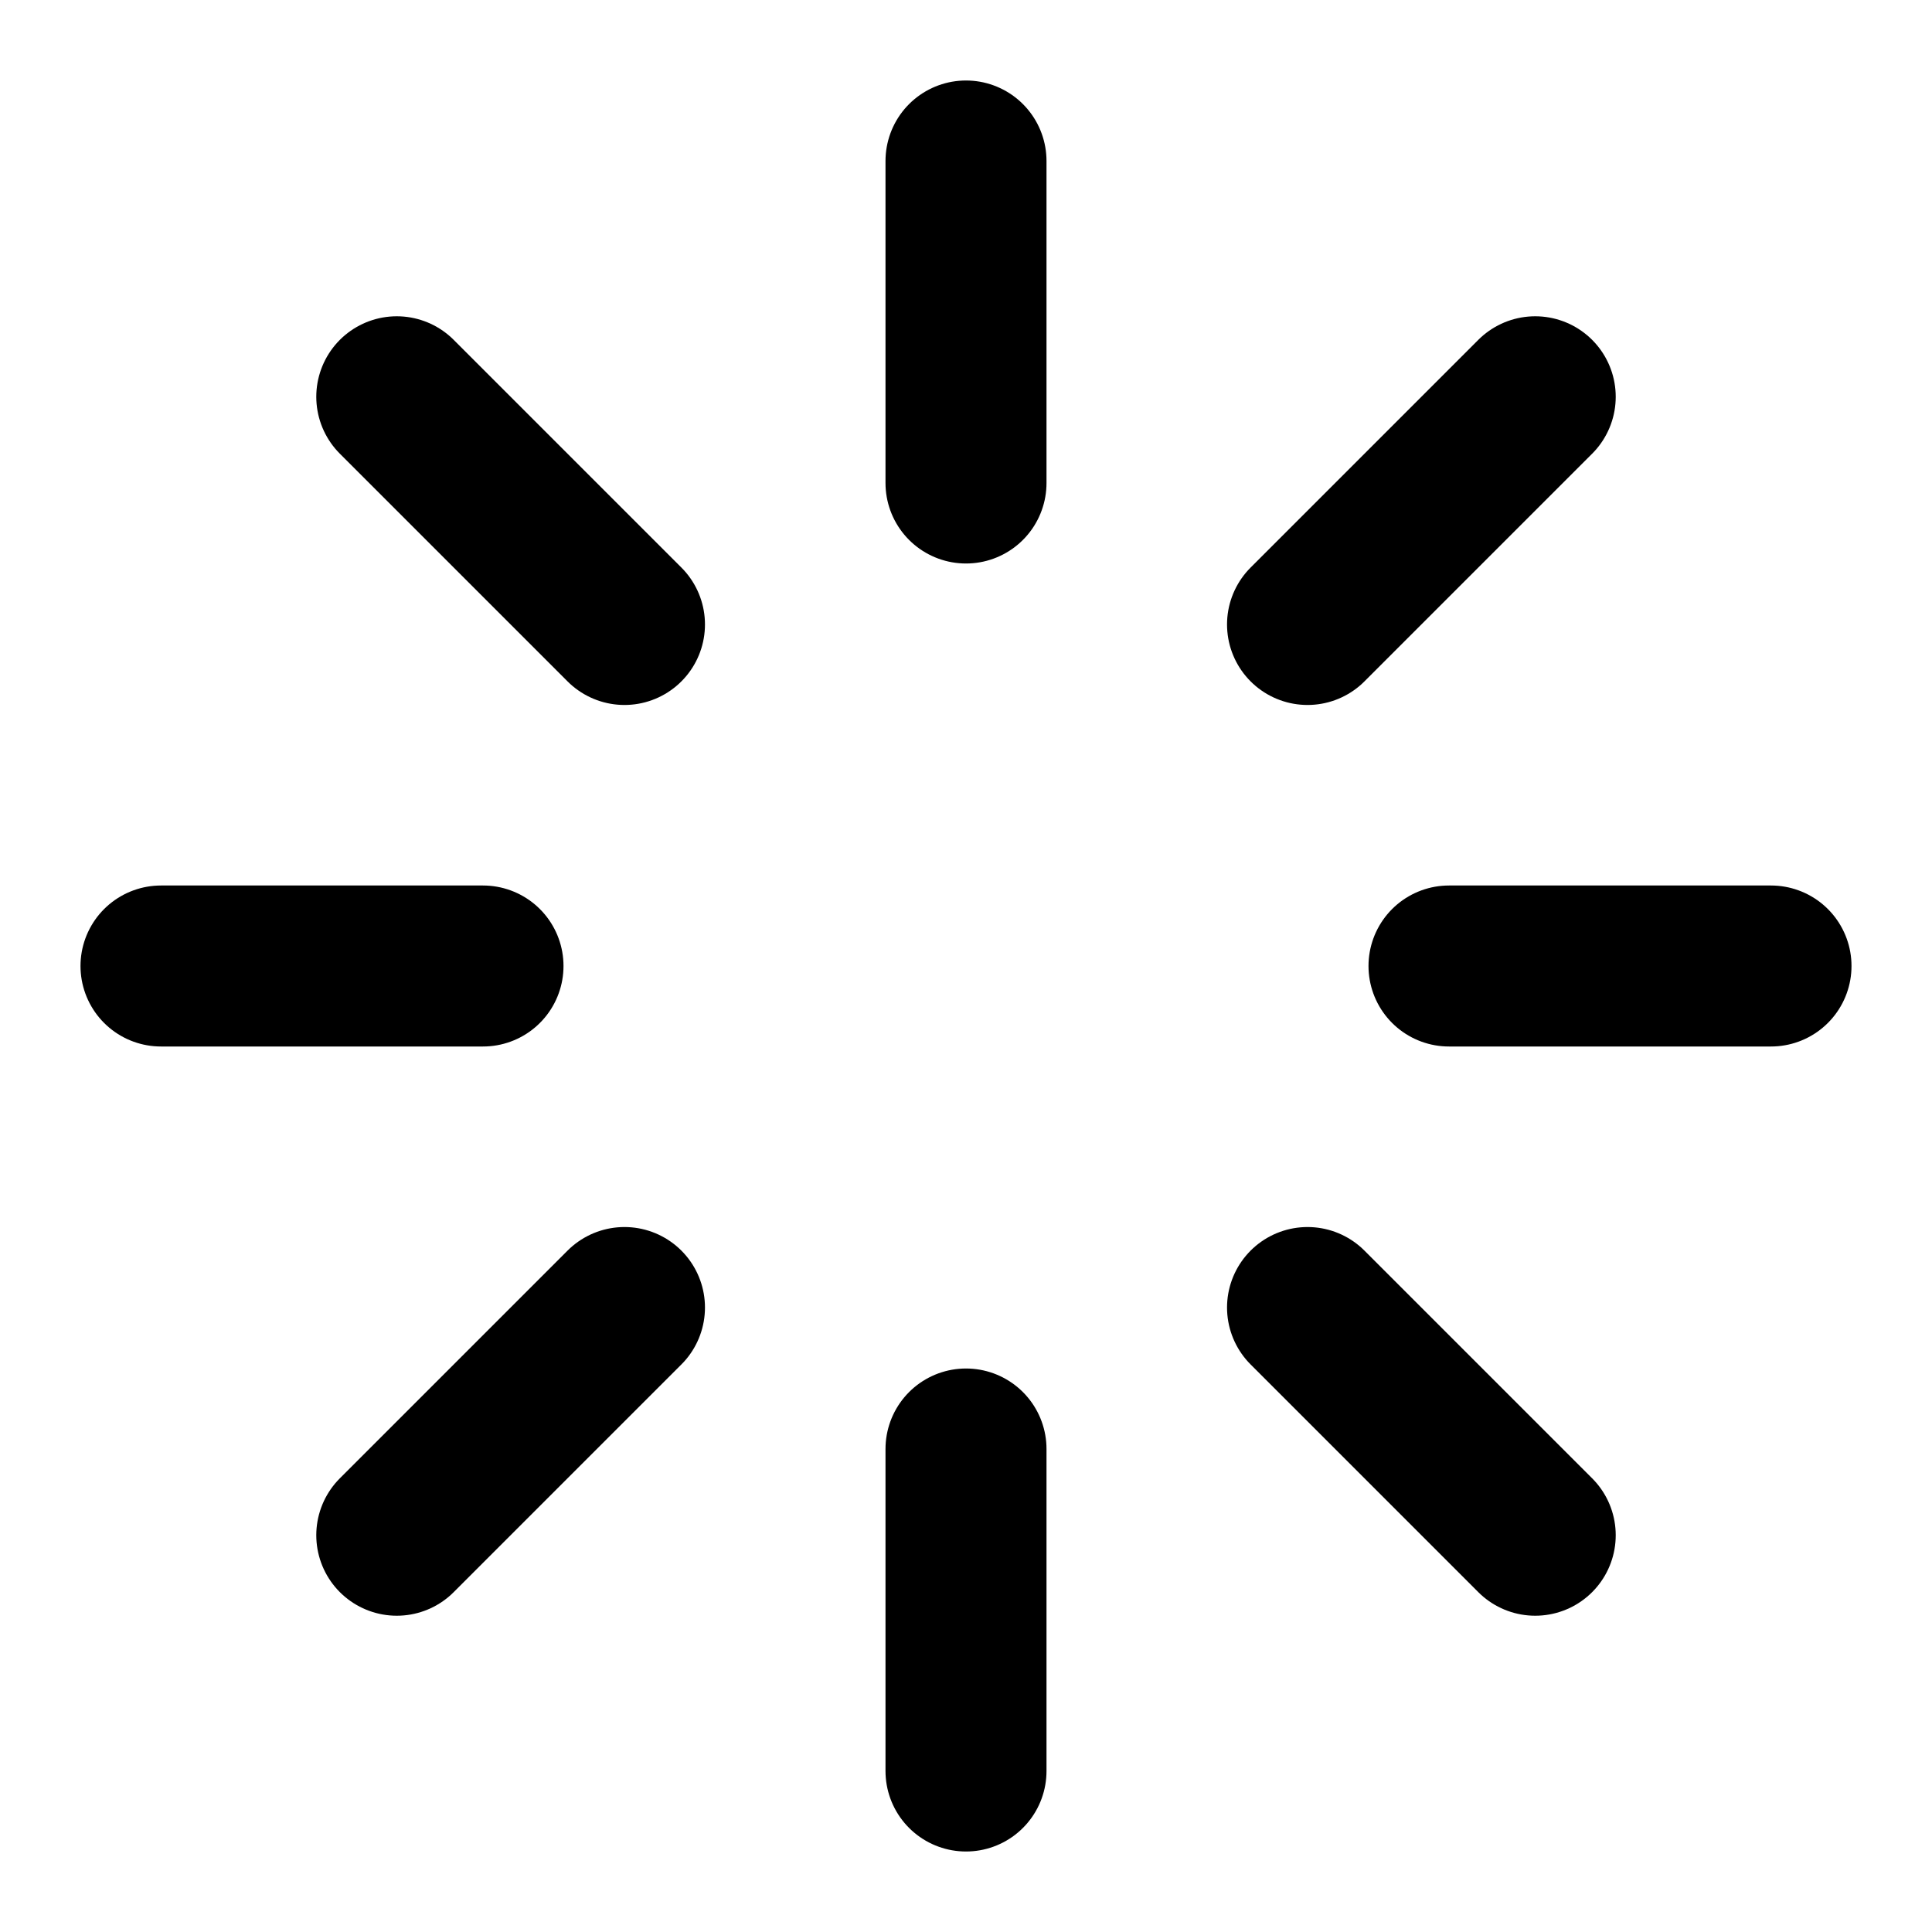
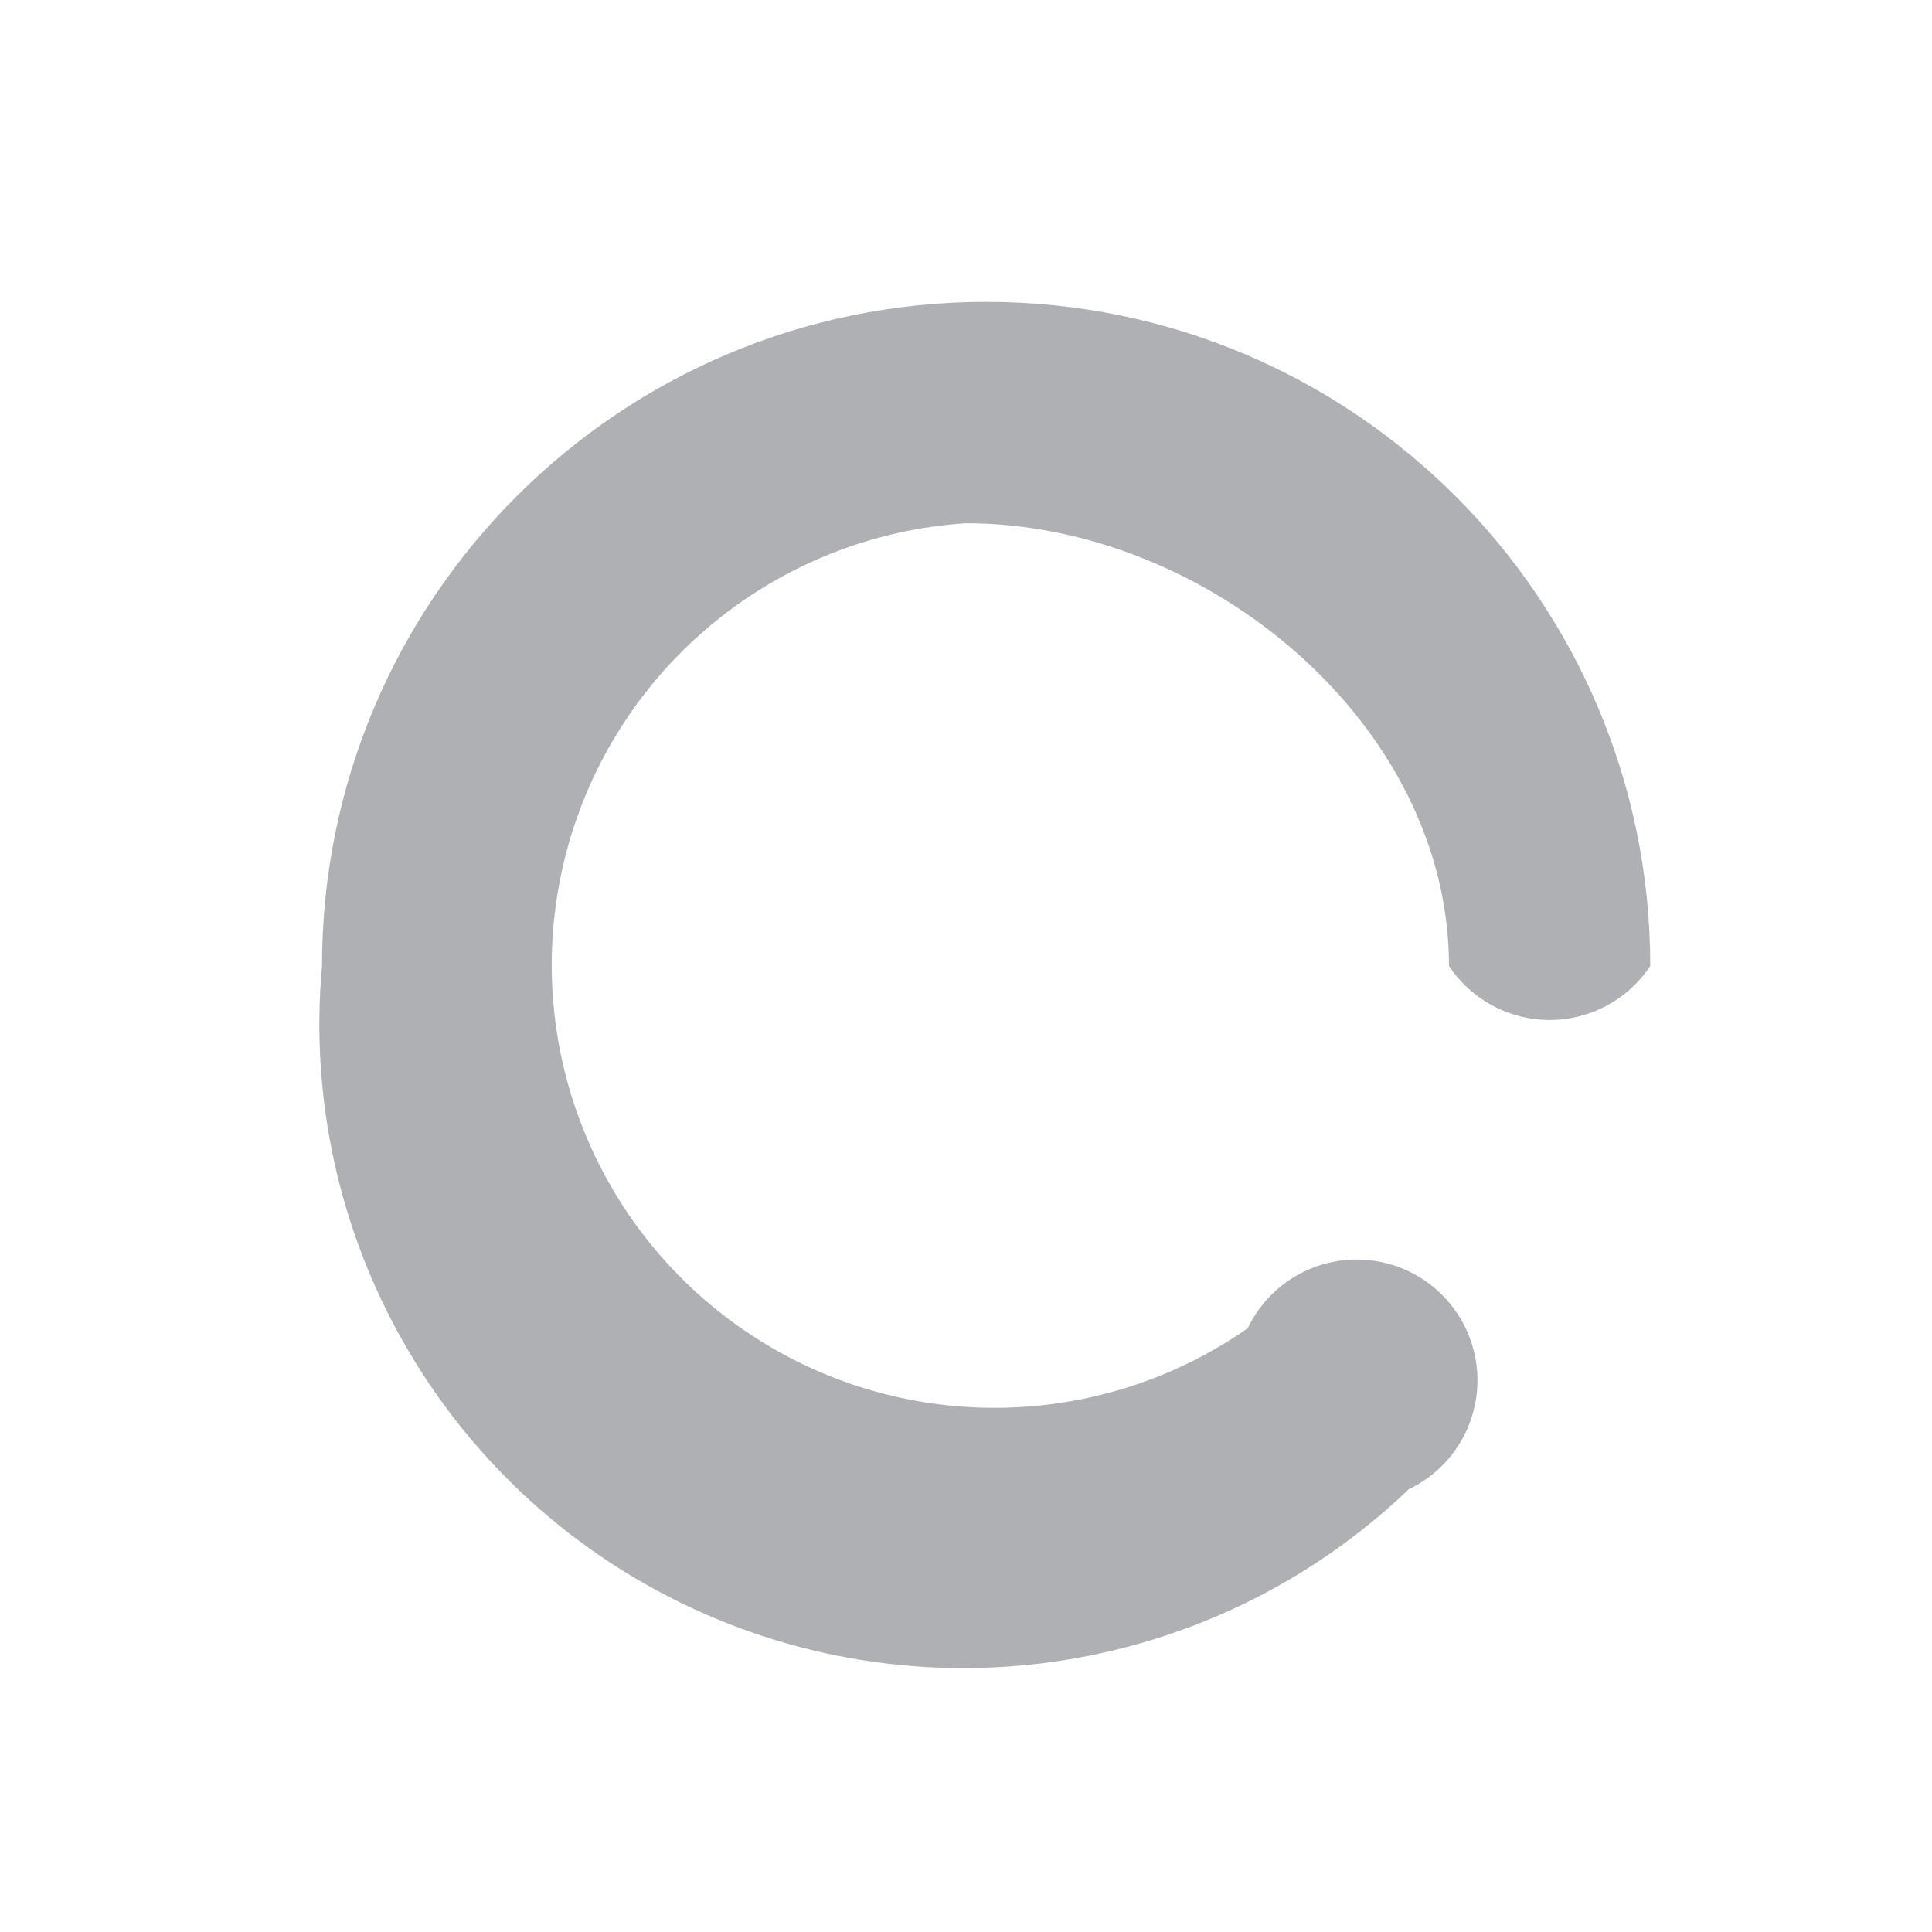
- <svg xmlns="http://www.w3.org/2000/svg" viewBox="0 0 48 48" width="1em" height="1em" fill="currentColor">
-   <g stroke="currentColor" stroke-width="4" stroke-linecap="round">
-     <line x1="24" y1="4" x2="24" y2="12" transform="rotate(0 24 24)" />
-     <line x1="24" y1="4" x2="24" y2="12" transform="rotate(45 24 24)" />
-     <line x1="24" y1="4" x2="24" y2="12" transform="rotate(90 24 24)" />
-     <line x1="24" y1="4" x2="24" y2="12" transform="rotate(135 24 24)" />
-     <line x1="24" y1="4" x2="24" y2="12" transform="rotate(180 24 24)" />
-     <line x1="24" y1="4" x2="24" y2="12" transform="rotate(225 24 24)" />
-     <line x1="24" y1="4" x2="24" y2="12" transform="rotate(270 24 24)" />
-     <line x1="24" y1="4" x2="24" y2="12" transform="rotate(315 24 24)" />
-   </g>
+ <svg xmlns="http://www.w3.org/2000/svg" viewBox="0 0 48 48" fill="rgba(22,24,35,.34)">
+   <path fill-rule="evenodd" clip-rule="evenodd" d="M24 13a11 11 0 1 0 7 20 3 3 0 1 1 4 4A16 16 0 0 1 8 24a16 16 0 1 1 33 0 3 3 0 0 1-5 0c0-6-6-11-12-11Z" />
</svg>
